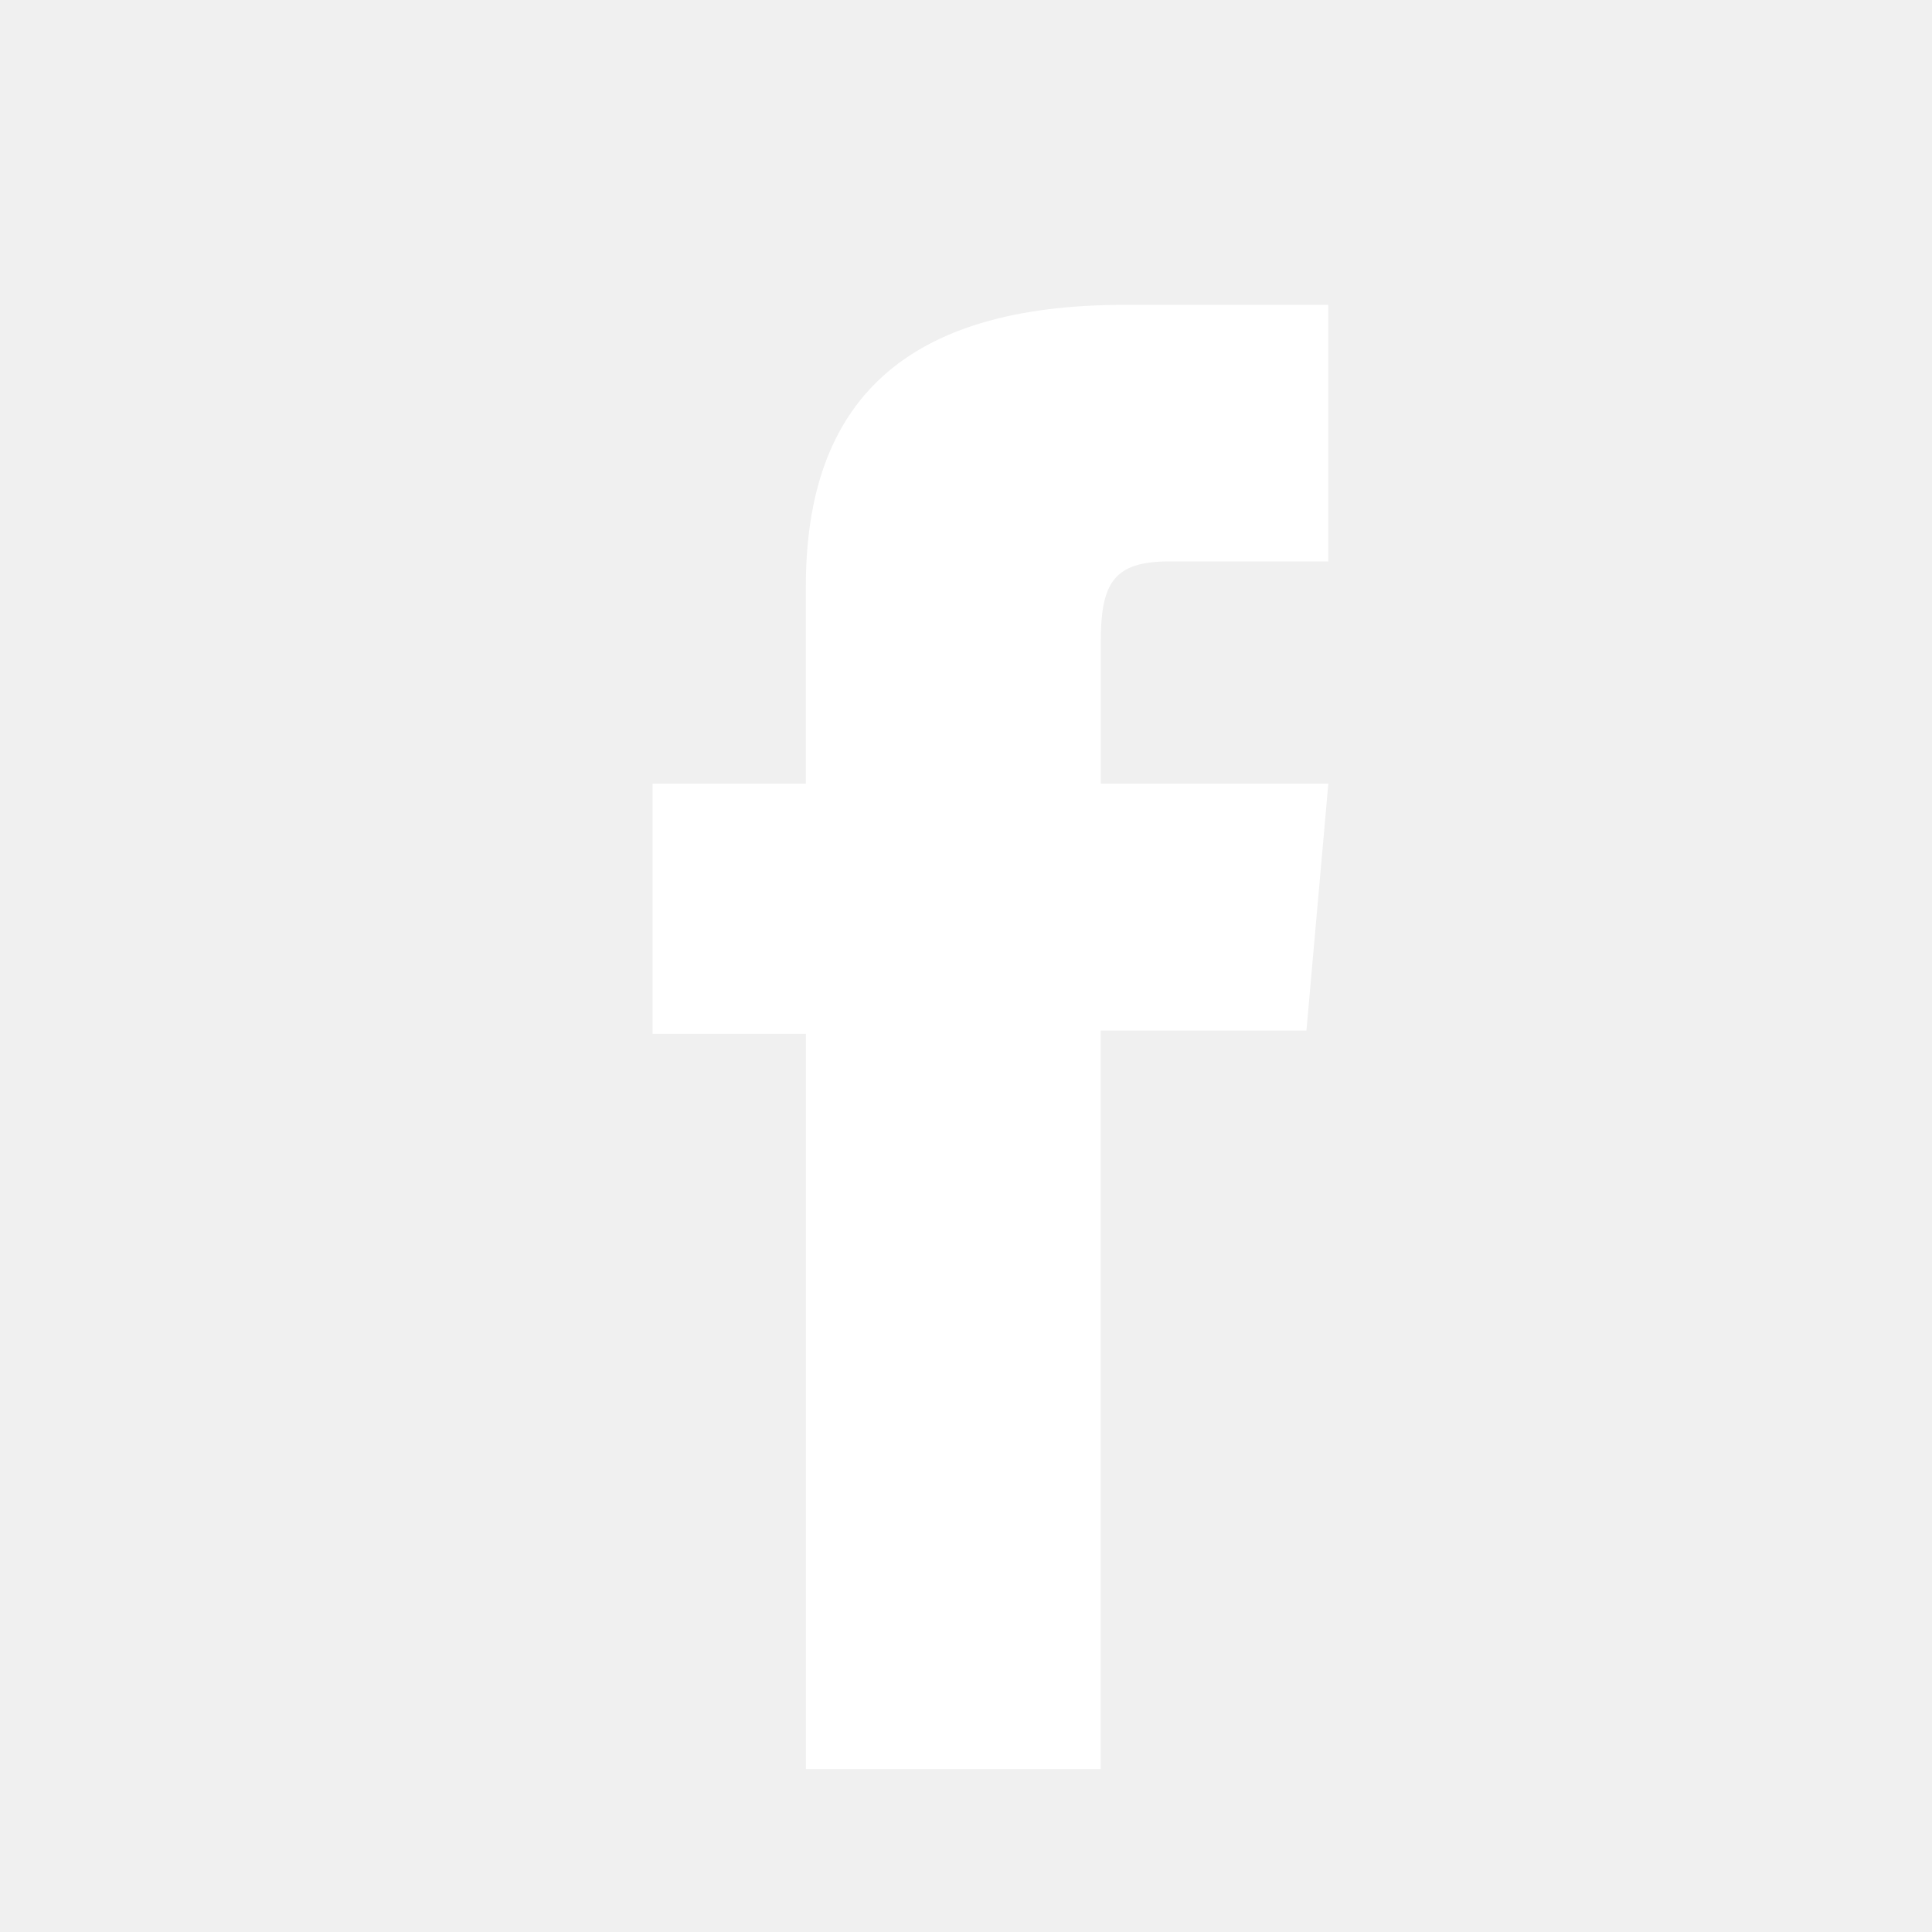
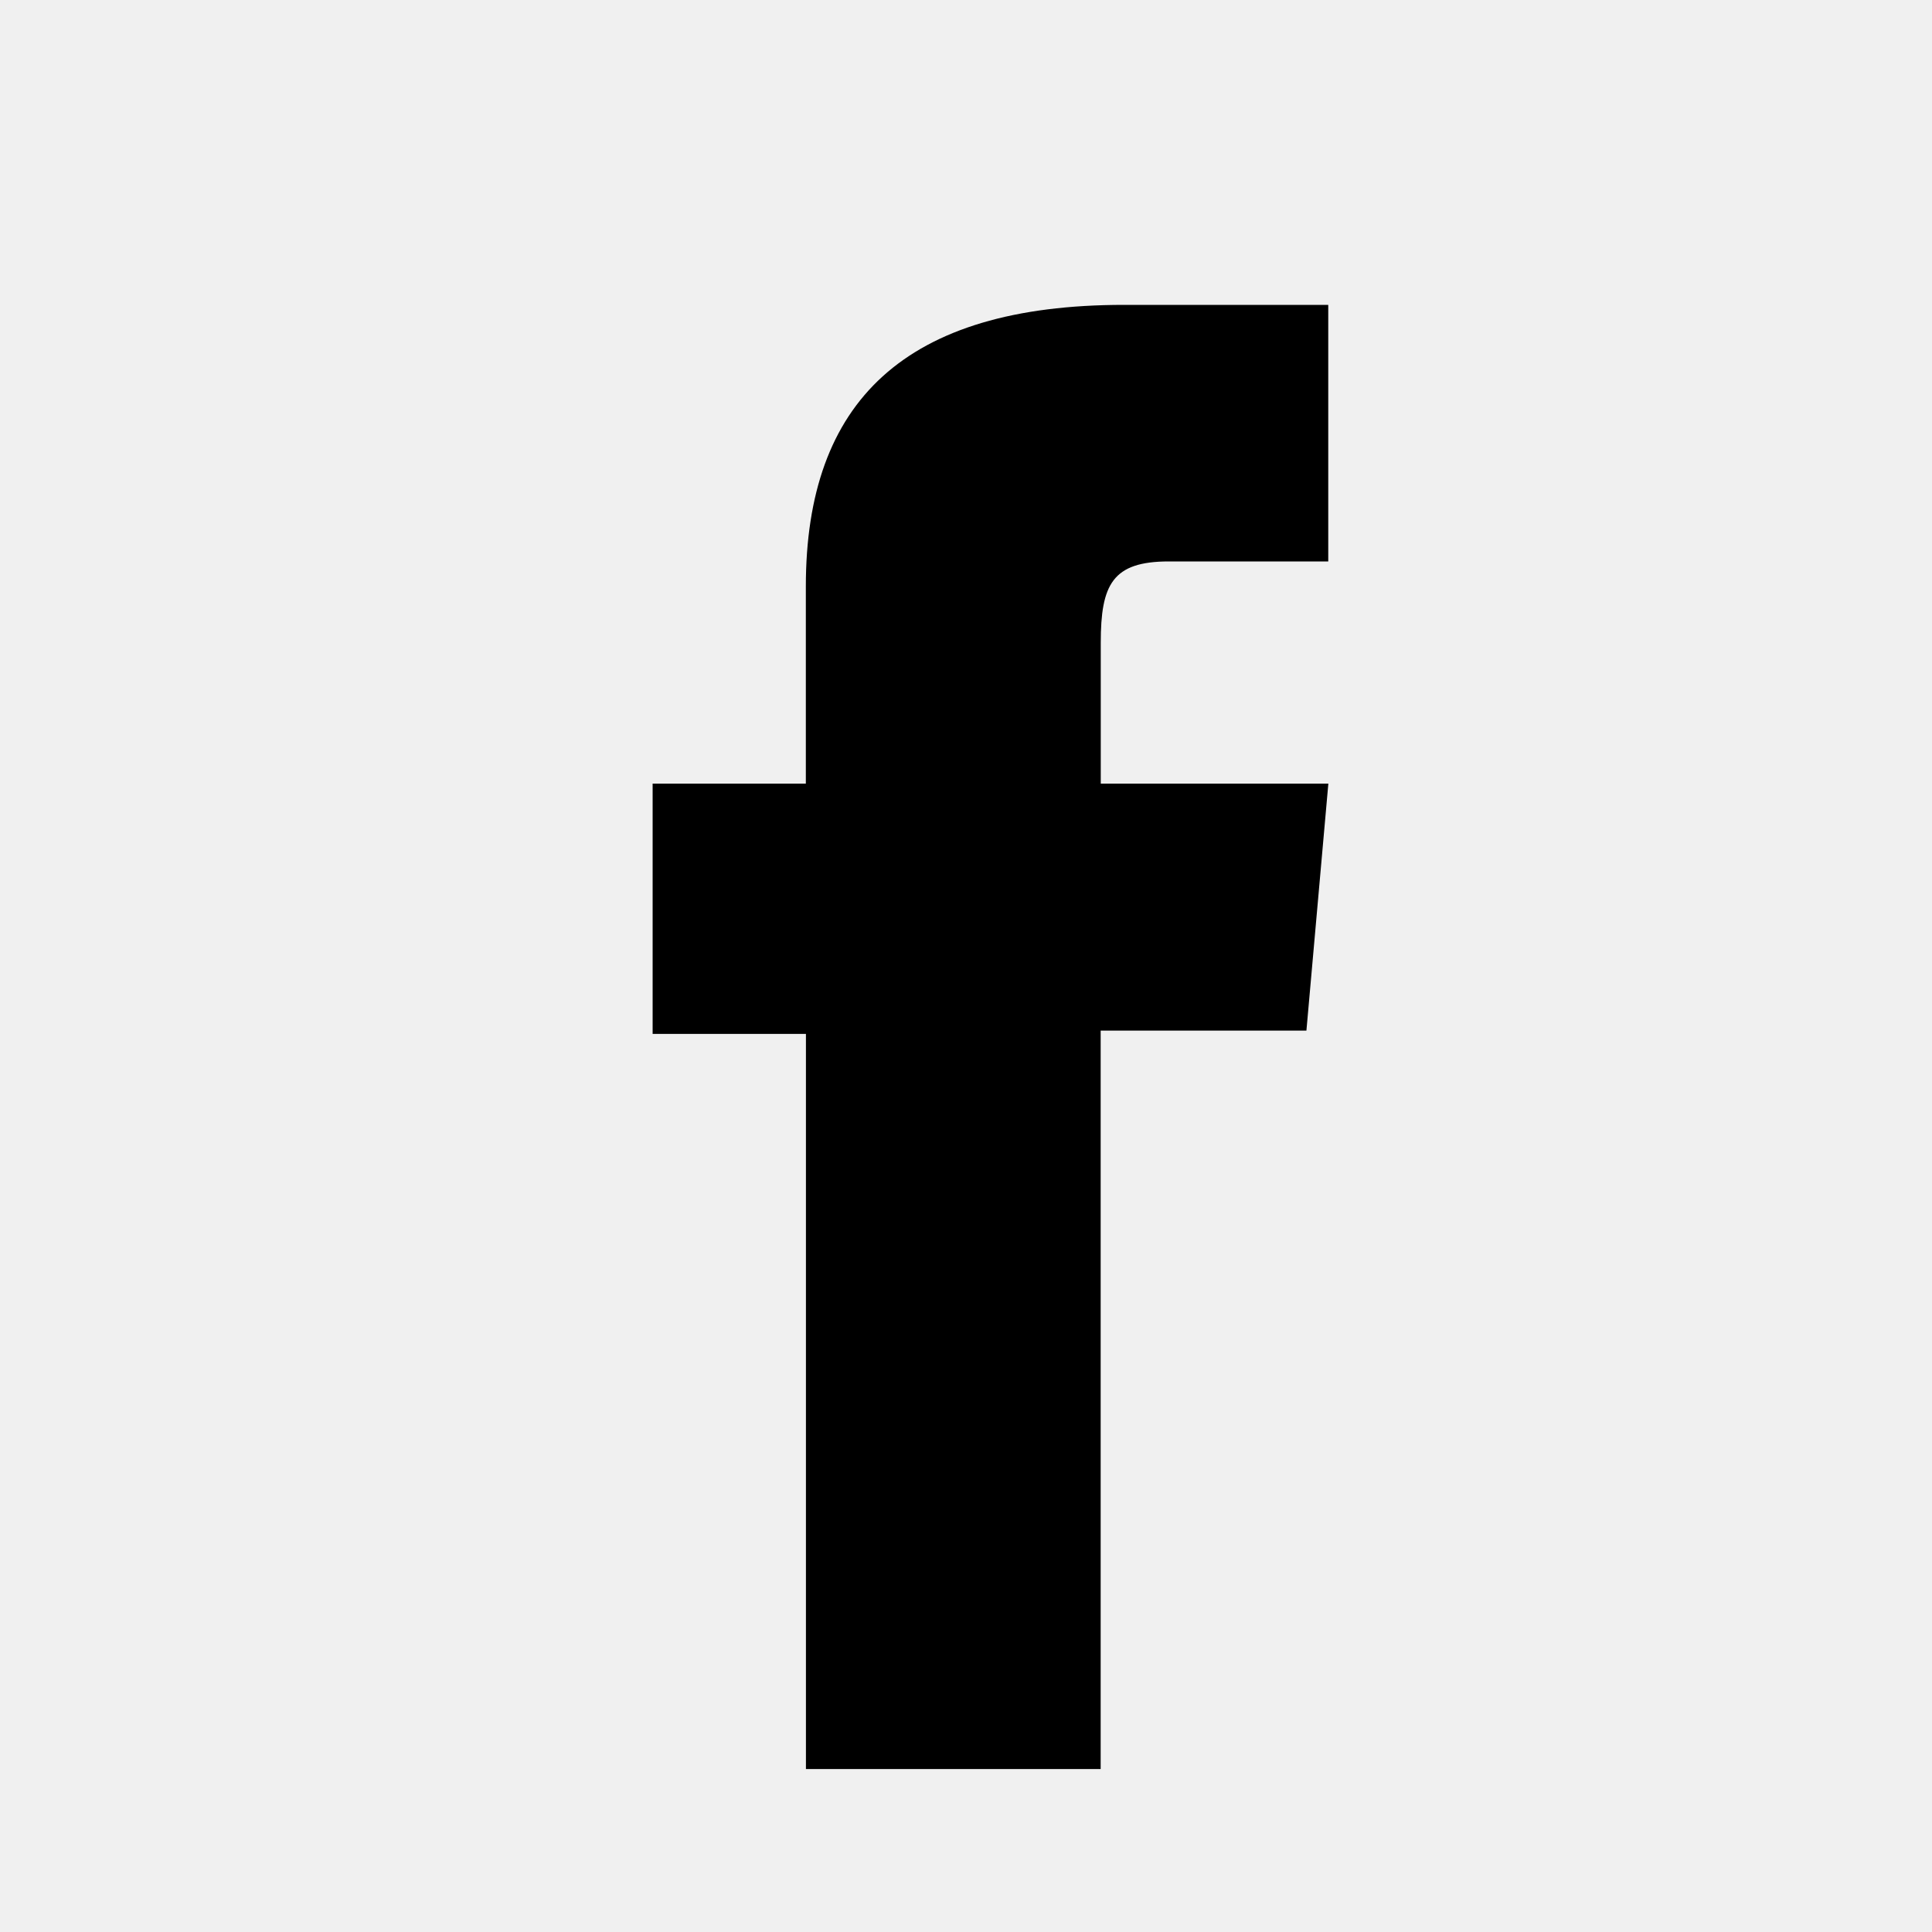
- <svg xmlns="http://www.w3.org/2000/svg" version="1.1" id="Layer_1" x="0px" y="0px" width="20px" height="20px" viewBox="0 0 20 20" enable-background="new 0 0 20 20" xml:space="preserve">
-   <path fill="#FFFFFF" d="M8.343,18.313h3.051v-7.644h2.13l0.227-2.557h-2.356c0,0,0-0.956,0-1.458c0-0.604,0.121-0.842,0.704-0.842  c0.47,0,1.651,0,1.651,0V3.156c0,0-1.742,0-2.113,0c-2.271,0-3.295,1.001-3.295,2.915c0,1.667,0,2.041,0,2.041H6.756v2.591h1.587  V18.313L8.343,18.313z" />
+ <svg xmlns="http://www.w3.org/2000/svg" version="1.1" x="0px" y="0px" width="20px" height="20px" viewBox="0 0 20 20" enable-background="new 0 0 20 20" xml:space="preserve">
+   <path class="icon" d="M8.343,18.313h3.051v-7.644h2.13l0.227-2.557h-2.356c0,0,0-0.956,0-1.458c0-0.604,0.121-0.842,0.704-0.842  c0.47,0,1.651,0,1.651,0V3.156c0,0-1.742,0-2.113,0c-2.271,0-3.295,1.001-3.295,2.915c0,1.667,0,2.041,0,2.041H6.756v2.591h1.587  V18.313L8.343,18.313z" />
</svg>
